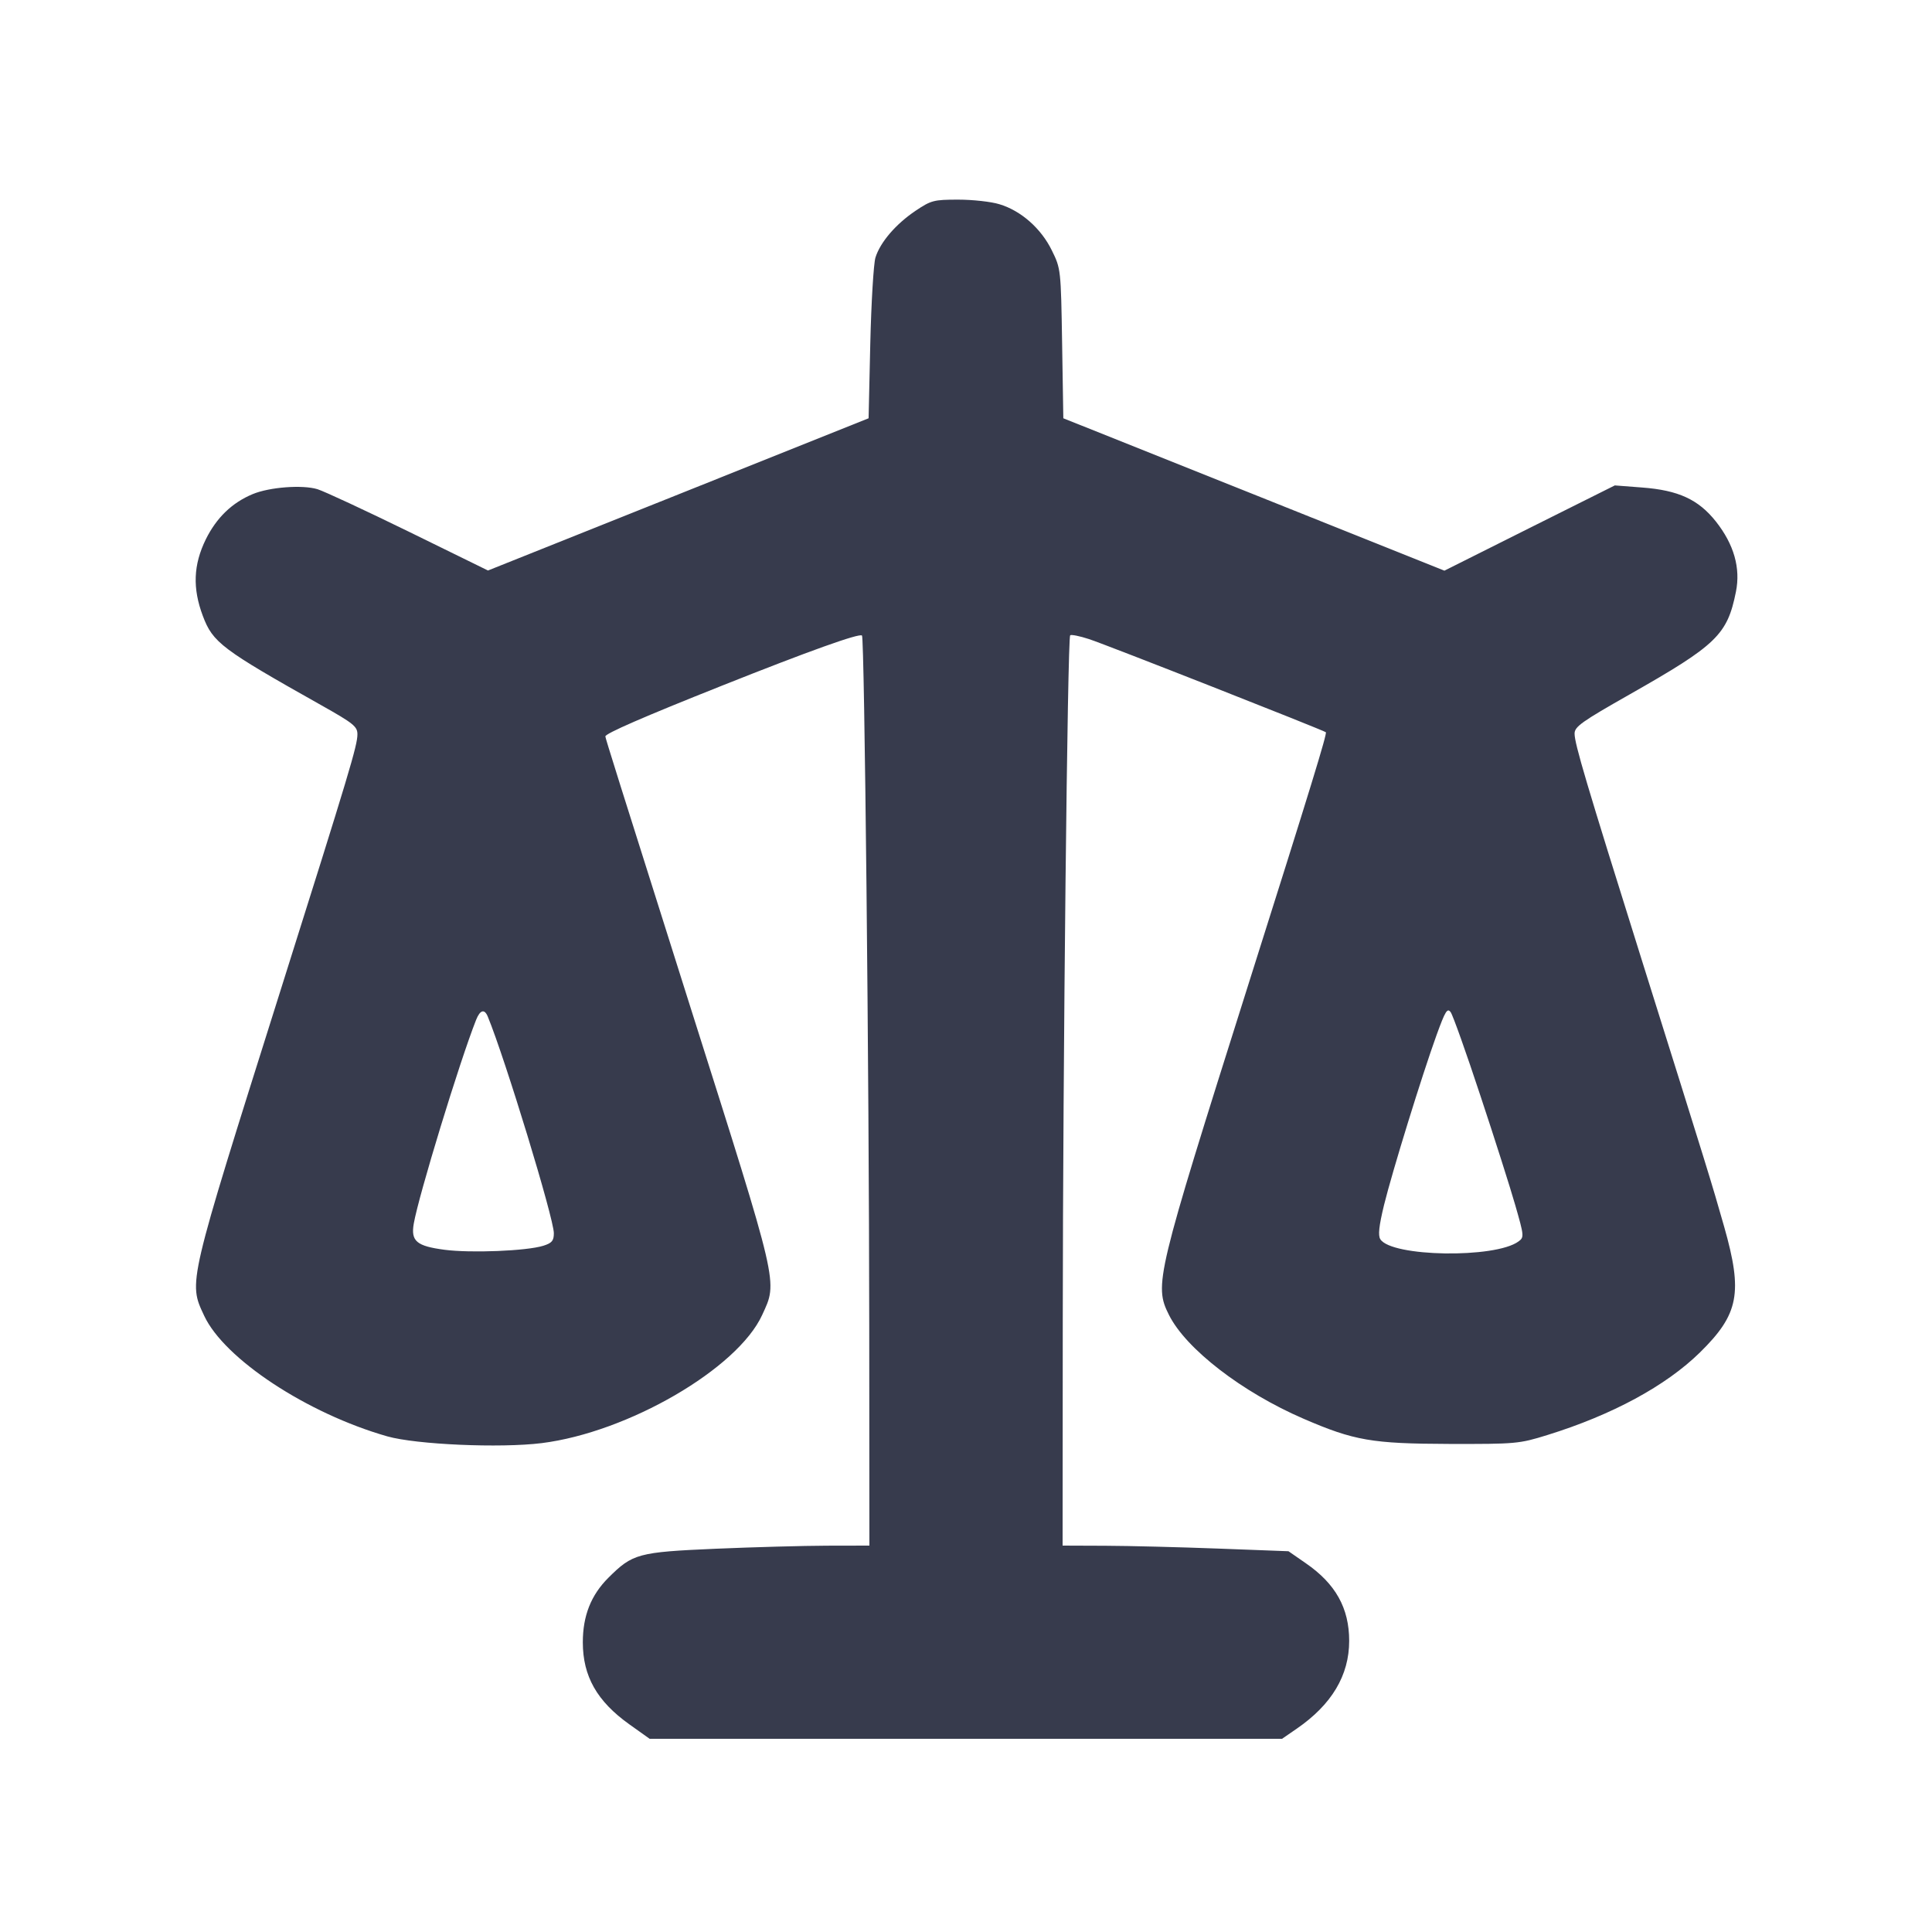
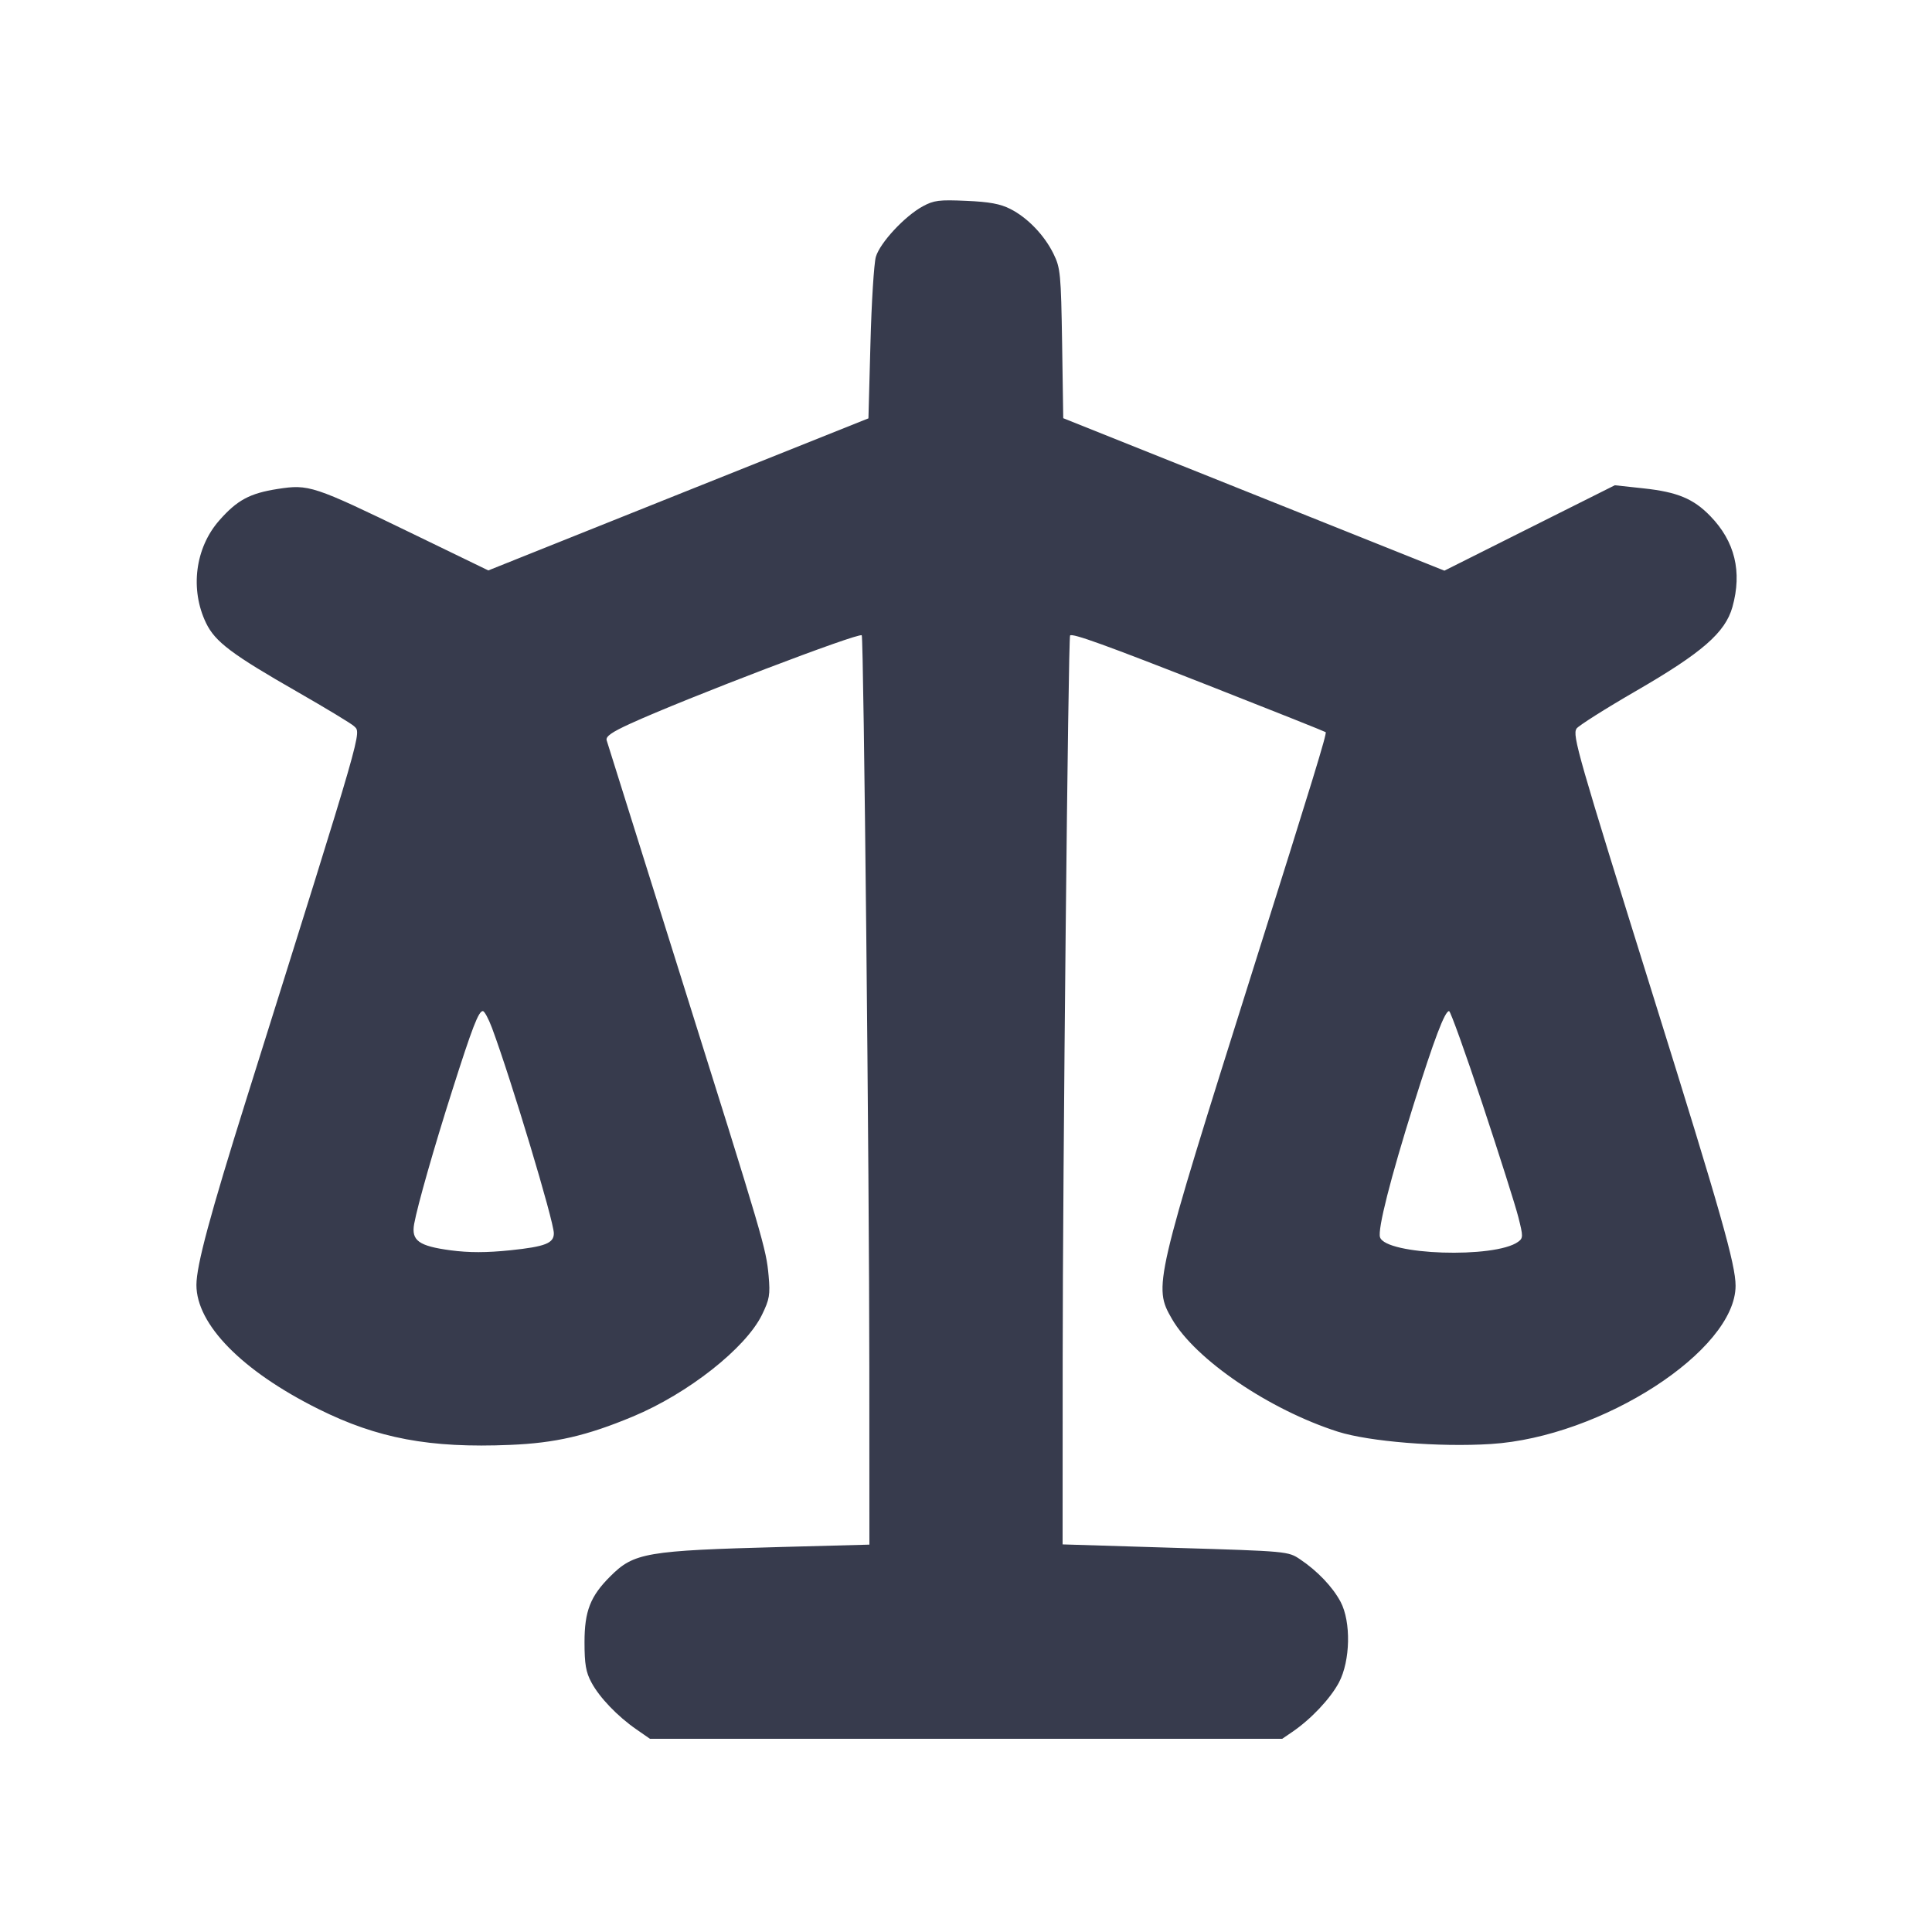
<svg xmlns="http://www.w3.org/2000/svg" width="24" height="24" viewBox="0 0 24 24" fill="none">
-   <path d="M11.374 2.618 C 11.127 2.784,10.934 3.010,10.875 3.200 C 10.852 3.277,10.823 3.758,10.811 4.268 L 10.790 5.196 8.426 6.142 L 6.062 7.087 5.081 6.606 C 4.541 6.342,4.030 6.104,3.944 6.077 C 3.756 6.020,3.348 6.051,3.139 6.138 C 2.882 6.245,2.690 6.431,2.557 6.699 C 2.402 7.015,2.390 7.307,2.520 7.652 C 2.644 7.982,2.754 8.065,3.990 8.760 C 4.390 8.985,4.440 9.025,4.440 9.121 C 4.440 9.261,4.345 9.577,3.477 12.328 C 2.326 15.978,2.339 15.921,2.536 16.344 C 2.786 16.881,3.816 17.559,4.811 17.843 C 5.172 17.945,6.211 17.991,6.729 17.927 C 7.801 17.793,9.162 17.003,9.468 16.335 C 9.662 15.911,9.686 16.013,8.573 12.500 C 7.674 9.658,7.520 9.169,7.520 9.148 C 7.520 9.112,7.990 8.907,8.965 8.519 C 10.050 8.087,10.676 7.863,10.708 7.895 C 10.739 7.925,10.796 13.348,10.798 16.470 L 10.800 19.200 10.270 19.201 C 9.979 19.202,9.358 19.219,8.890 19.239 C 7.927 19.281,7.859 19.299,7.557 19.600 C 7.342 19.815,7.240 20.071,7.240 20.401 C 7.240 20.823,7.416 21.133,7.816 21.419 L 8.070 21.600 11.998 21.600 L 15.926 21.600 16.109 21.474 C 16.543 21.175,16.760 20.812,16.760 20.384 C 16.760 19.976,16.591 19.674,16.221 19.419 L 16.006 19.270 15.133 19.237 C 14.653 19.219,14.022 19.203,13.730 19.202 L 13.200 19.200 13.202 16.410 C 13.204 13.195,13.261 7.925,13.294 7.892 C 13.307 7.880,13.412 7.901,13.528 7.939 C 13.739 8.007,16.446 9.073,16.470 9.096 C 16.487 9.114,16.289 9.761,15.498 12.260 C 14.359 15.864,14.335 15.962,14.521 16.334 C 14.732 16.756,15.429 17.294,16.193 17.624 C 16.822 17.896,17.043 17.934,18.000 17.937 C 18.832 17.939,18.872 17.935,19.220 17.827 C 20.027 17.577,20.694 17.216,21.118 16.800 C 21.601 16.325,21.652 16.061,21.418 15.238 C 21.264 14.696,21.220 14.554,20.394 11.923 C 19.703 9.720,19.560 9.239,19.560 9.113 C 19.560 9.027,19.647 8.965,20.250 8.623 C 21.326 8.012,21.457 7.885,21.564 7.353 C 21.624 7.057,21.540 6.763,21.316 6.479 C 21.099 6.205,20.850 6.090,20.398 6.056 L 20.060 6.030 19.001 6.559 L 17.943 7.089 15.576 6.142 L 13.209 5.196 13.194 4.267 C 13.179 3.346,13.178 3.337,13.066 3.110 C 12.933 2.838,12.683 2.617,12.415 2.537 C 12.312 2.505,12.081 2.480,11.903 2.480 C 11.600 2.480,11.566 2.489,11.374 2.618 M18.390 13.611 C 18.567 14.144,18.762 14.757,18.824 14.974 C 18.933 15.354,18.935 15.370,18.863 15.422 C 18.573 15.635,17.284 15.614,17.147 15.394 C 17.117 15.346,17.130 15.229,17.193 14.969 C 17.297 14.548,17.663 13.363,17.845 12.859 C 17.954 12.559,17.979 12.517,18.021 12.574 C 18.048 12.611,18.214 13.077,18.390 13.611 M6.060 12.630 C 6.277 13.158,6.880 15.136,6.880 15.319 C 6.880 15.413,6.857 15.441,6.750 15.475 C 6.543 15.540,5.848 15.568,5.521 15.525 C 5.174 15.479,5.102 15.418,5.140 15.200 C 5.201 14.850,5.709 13.188,5.914 12.670 C 5.964 12.544,6.019 12.529,6.060 12.630 " fill="#373B4D" stroke="none" fill-rule="evenodd" />
+   <path d="M11.463 2.563 C 11.236 2.687,10.931 3.017,10.880 3.191 C 10.857 3.273,10.826 3.758,10.813 4.268 L 10.788 5.197 8.427 6.141 L 6.066 7.086 5.111 6.623 C 3.889 6.031,3.837 6.014,3.449 6.074 C 3.103 6.128,2.946 6.212,2.723 6.466 C 2.424 6.806,2.358 7.322,2.560 7.740 C 2.673 7.973,2.877 8.127,3.700 8.598 C 4.052 8.800,4.366 8.990,4.397 9.020 C 4.490 9.113,4.539 8.945,3.065 13.640 C 2.606 15.102,2.441 15.718,2.440 15.962 C 2.440 16.454,3.008 17.032,3.957 17.504 C 4.690 17.869,5.340 17.991,6.336 17.949 C 6.898 17.926,7.288 17.836,7.861 17.597 C 8.546 17.312,9.262 16.748,9.465 16.334 C 9.559 16.141,9.569 16.085,9.548 15.848 C 9.517 15.508,9.492 15.423,8.435 12.060 C 7.951 10.520,7.546 9.231,7.536 9.196 C 7.523 9.148,7.599 9.095,7.829 8.990 C 8.516 8.676,10.668 7.855,10.705 7.892 C 10.729 7.916,10.799 14.686,10.799 16.984 L 10.800 19.188 9.714 19.217 C 8.025 19.262,7.875 19.288,7.581 19.582 C 7.333 19.829,7.261 20.015,7.261 20.400 C 7.261 20.671,7.278 20.773,7.347 20.900 C 7.447 21.087,7.671 21.321,7.907 21.484 L 8.074 21.600 12.001 21.600 L 15.928 21.600 16.054 21.514 C 16.288 21.354,16.526 21.101,16.633 20.900 C 16.775 20.631,16.785 20.147,16.653 19.898 C 16.554 19.713,16.367 19.516,16.151 19.371 C 16.002 19.271,15.997 19.270,14.601 19.228 L 13.200 19.185 13.201 16.882 C 13.201 14.624,13.270 7.917,13.293 7.894 C 13.323 7.864,13.725 8.009,15.038 8.525 C 15.817 8.831,16.461 9.088,16.468 9.095 C 16.485 9.112,16.307 9.692,15.560 12.060 C 14.337 15.940,14.327 15.982,14.557 16.382 C 14.846 16.886,15.766 17.512,16.620 17.785 C 17.007 17.908,17.879 17.979,18.520 17.938 C 19.897 17.851,21.558 16.777,21.560 15.973 C 21.560 15.708,21.379 15.070,20.545 12.400 C 19.598 9.367,19.531 9.135,19.584 9.051 C 19.606 9.017,19.938 8.806,20.322 8.584 C 21.145 8.108,21.432 7.858,21.521 7.540 C 21.643 7.102,21.552 6.726,21.246 6.411 C 21.037 6.195,20.836 6.112,20.420 6.067 L 20.060 6.028 19.002 6.558 L 17.943 7.089 15.576 6.142 L 13.208 5.195 13.194 4.268 C 13.180 3.401,13.173 3.328,13.088 3.155 C 12.975 2.923,12.765 2.704,12.551 2.596 C 12.429 2.533,12.289 2.507,12.003 2.495 C 11.667 2.480,11.601 2.488,11.463 2.563 M6.112 12.770 C 6.352 13.416,6.880 15.170,6.880 15.321 C 6.880 15.444,6.772 15.486,6.343 15.531 C 6.043 15.562,5.829 15.562,5.599 15.532 C 5.202 15.479,5.107 15.411,5.145 15.203 C 5.188 14.970,5.388 14.267,5.620 13.539 C 5.866 12.765,5.945 12.560,5.998 12.560 C 6.018 12.560,6.069 12.655,6.112 12.770 M18.414 13.710 C 18.624 14.343,18.825 14.976,18.861 15.118 C 18.922 15.359,18.922 15.380,18.859 15.426 C 18.571 15.636,17.213 15.591,17.143 15.369 C 17.112 15.271,17.273 14.637,17.561 13.720 C 17.817 12.906,17.948 12.560,18.001 12.560 C 18.018 12.560,18.204 13.078,18.414 13.710 " fill="#373B4D" stroke="none" fill-rule="evenodd" />
</svg>
